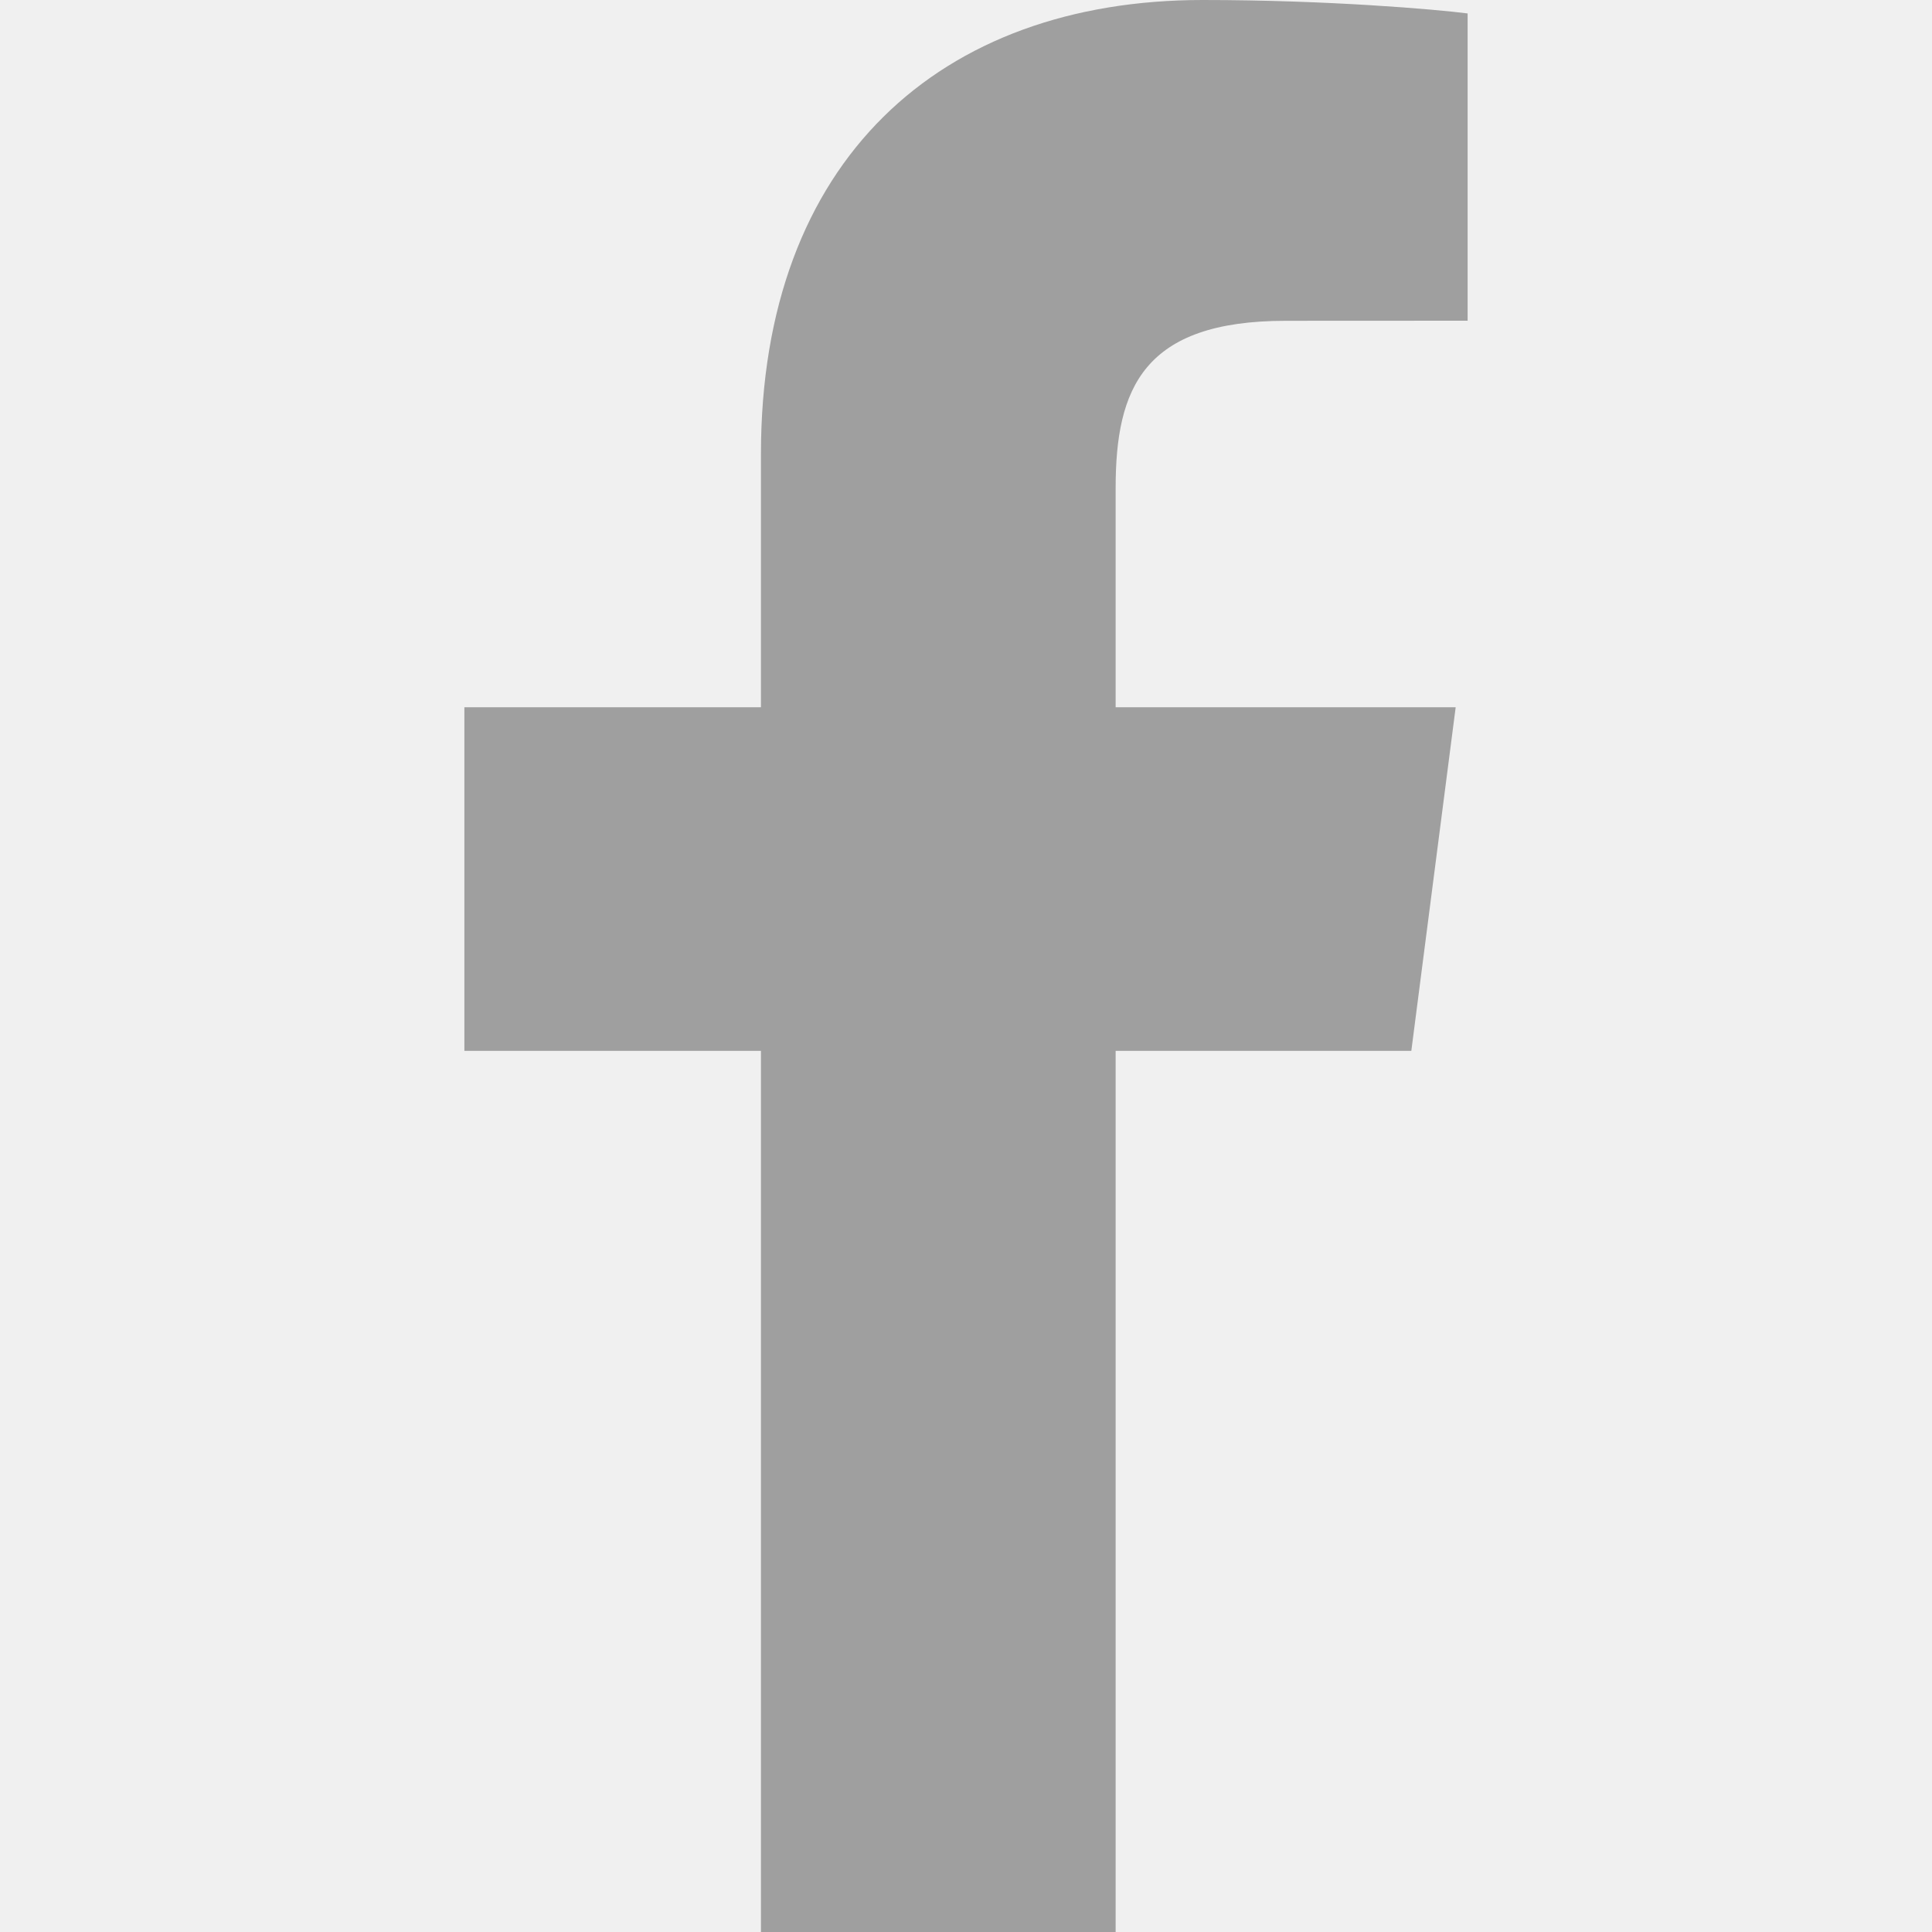
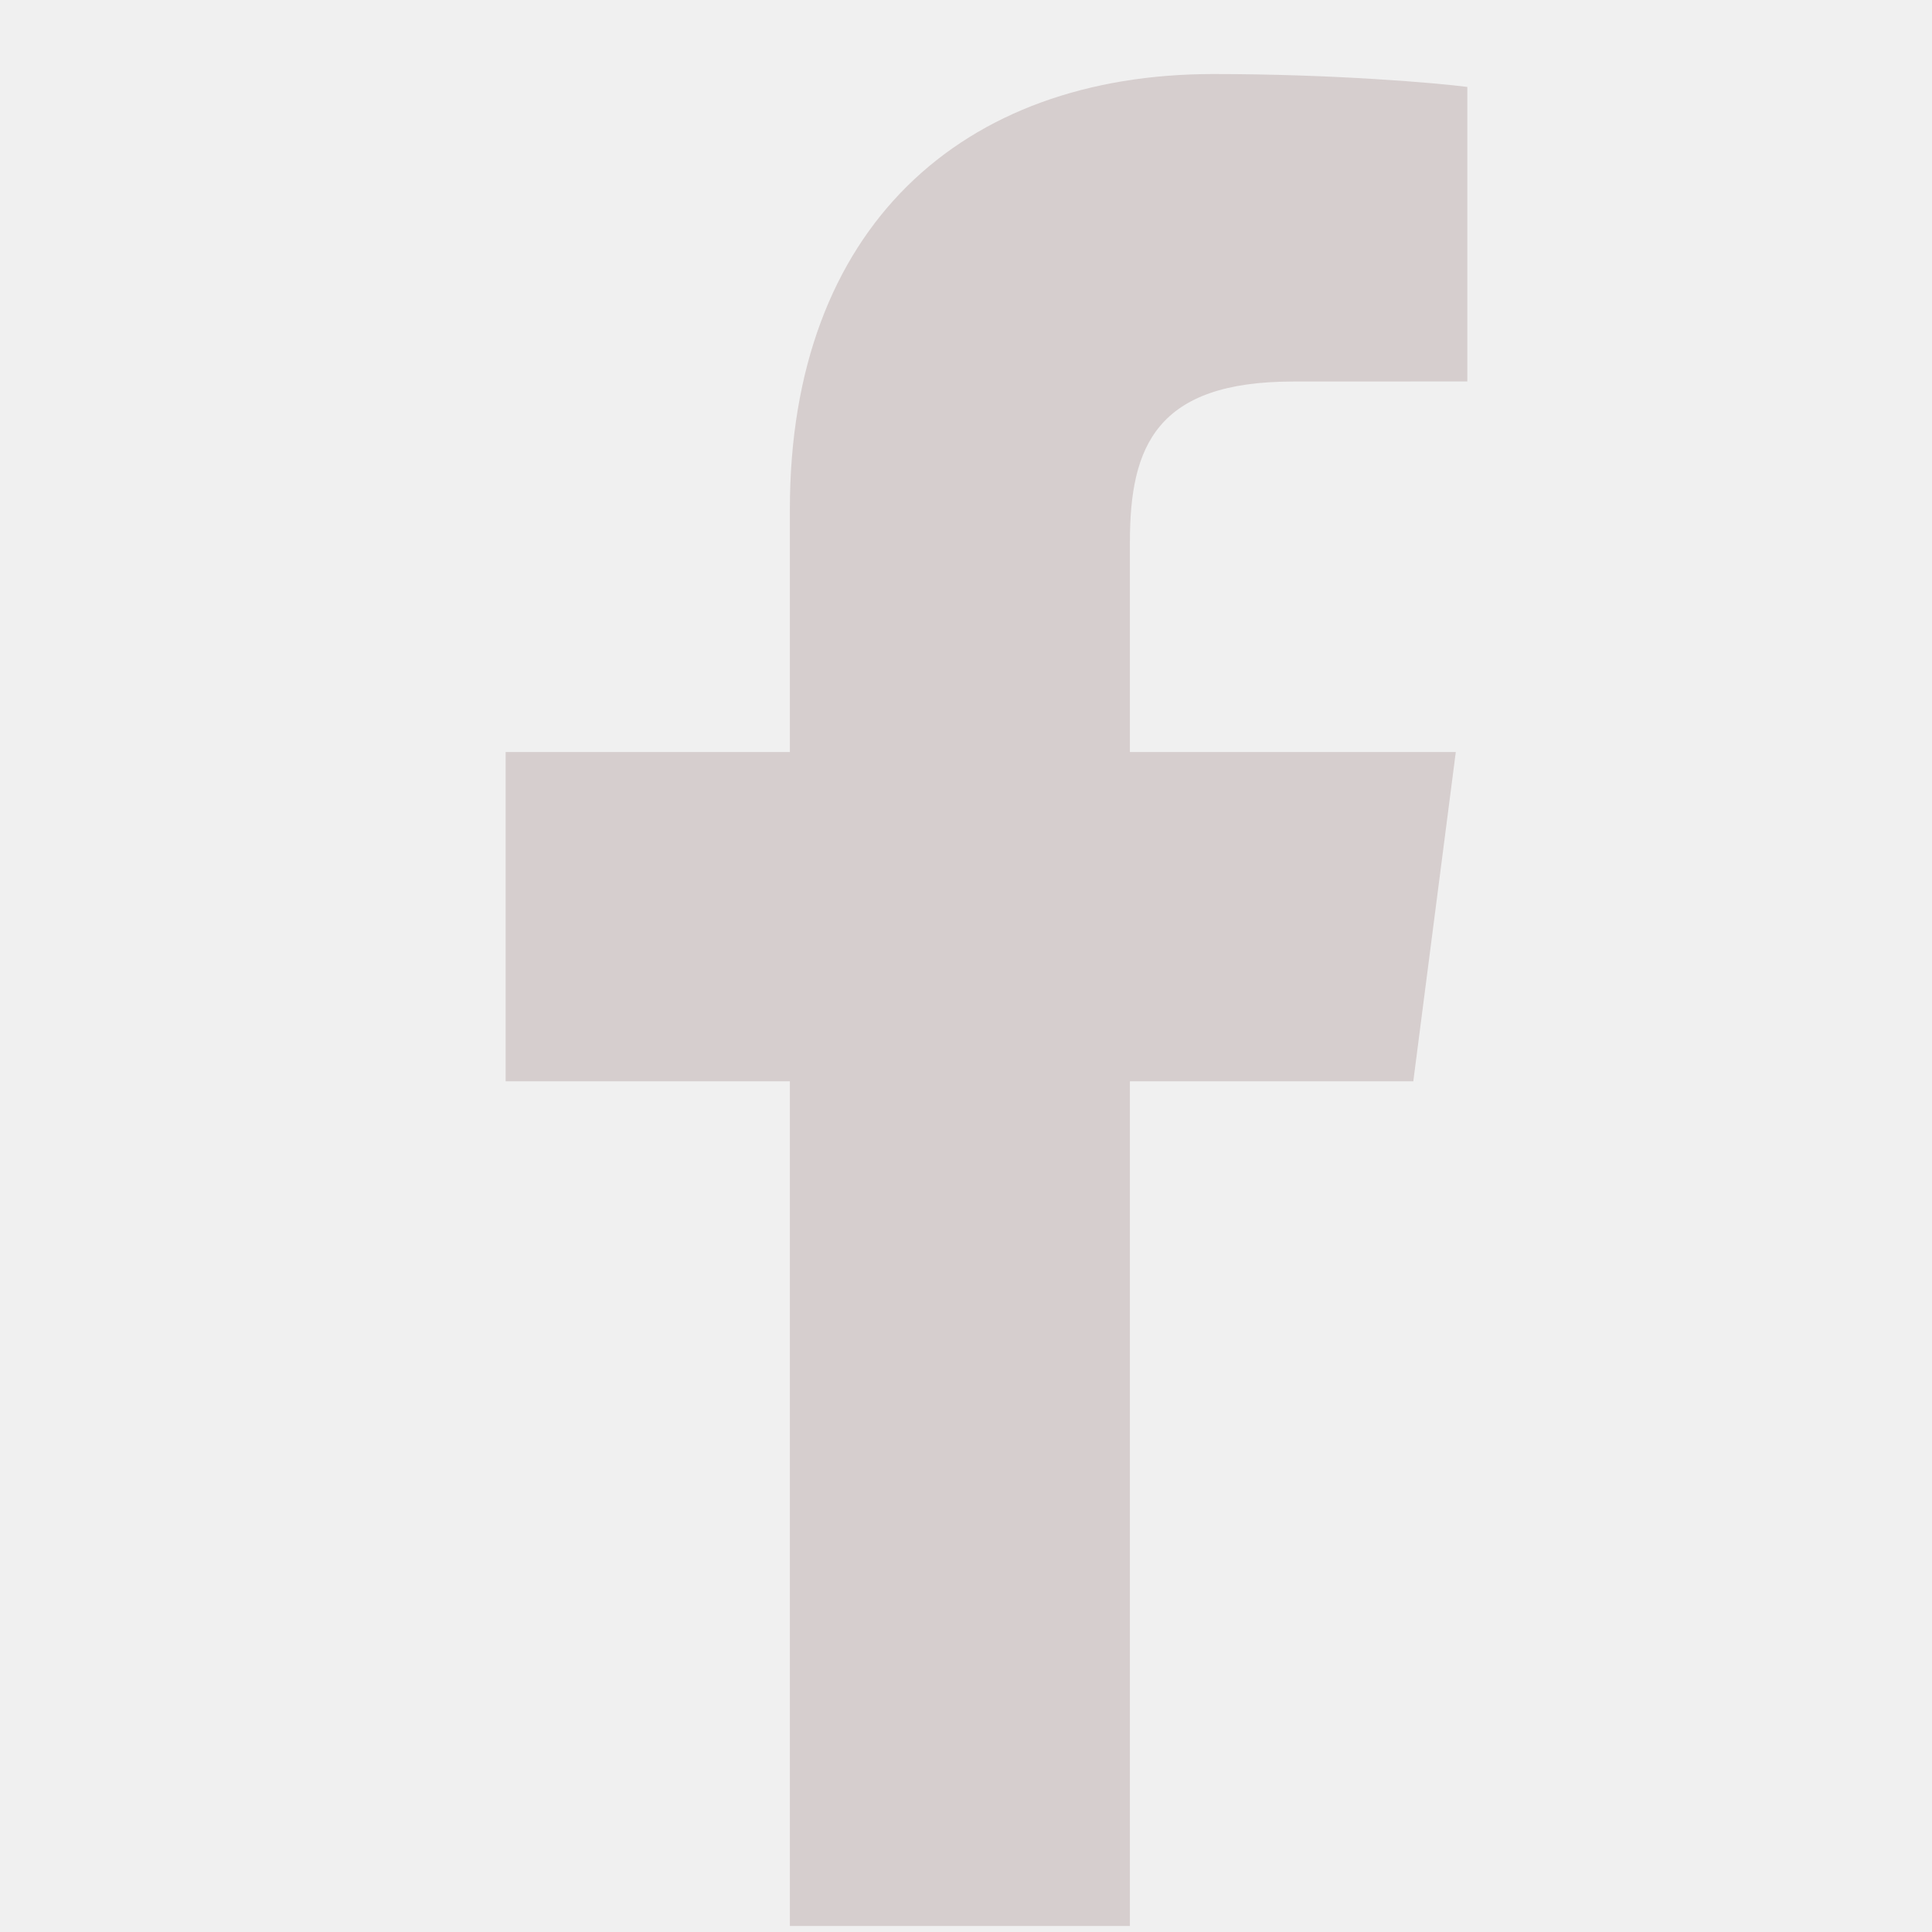
- <svg xmlns="http://www.w3.org/2000/svg" width="22" height="22" viewBox="0 0 22 22" fill="none">
-   <g clip-path="url(#clip0_15_565)">
-     <path d="M12.704 22V11.966H16.071L16.576 8.054H12.704V5.557C12.704 4.424 13.017 3.653 14.642 3.653L16.712 3.652V0.153C16.354 0.107 15.125 0 13.695 0C10.709 0 8.665 1.823 8.665 5.169V8.054H5.288V11.966H8.665V22H12.704Z" fill="#9F9F9F" />
+ <svg xmlns="http://www.w3.org/2000/svg" width="25" height="25" viewBox="0 0 25 25" fill="none">
+   <g clip-path="url(#clip0_1123_263)">
+     <path d="M14.621 24.922V13.992H18.288L18.838 9.731H14.621V7.011C14.621 5.777 14.962 4.937 16.732 4.937L18.987 4.936V1.125C18.597 1.074 17.259 0.958 15.701 0.958C12.448 0.958 10.221 2.943 10.221 6.589V9.731H6.543V13.992H10.221V24.922H14.621Z" fill="#D6CECE" />
  </g>
  <defs>
-     <clipPath id="clip0_15_565">
-       <rect width="22" height="22" fill="white" />
+     <clipPath id="clip0_1123_263">
+       <rect width="23.964" height="23.964" fill="white" transform="translate(0.783539 0.958008)" />
    </clipPath>
  </defs>
</svg>
